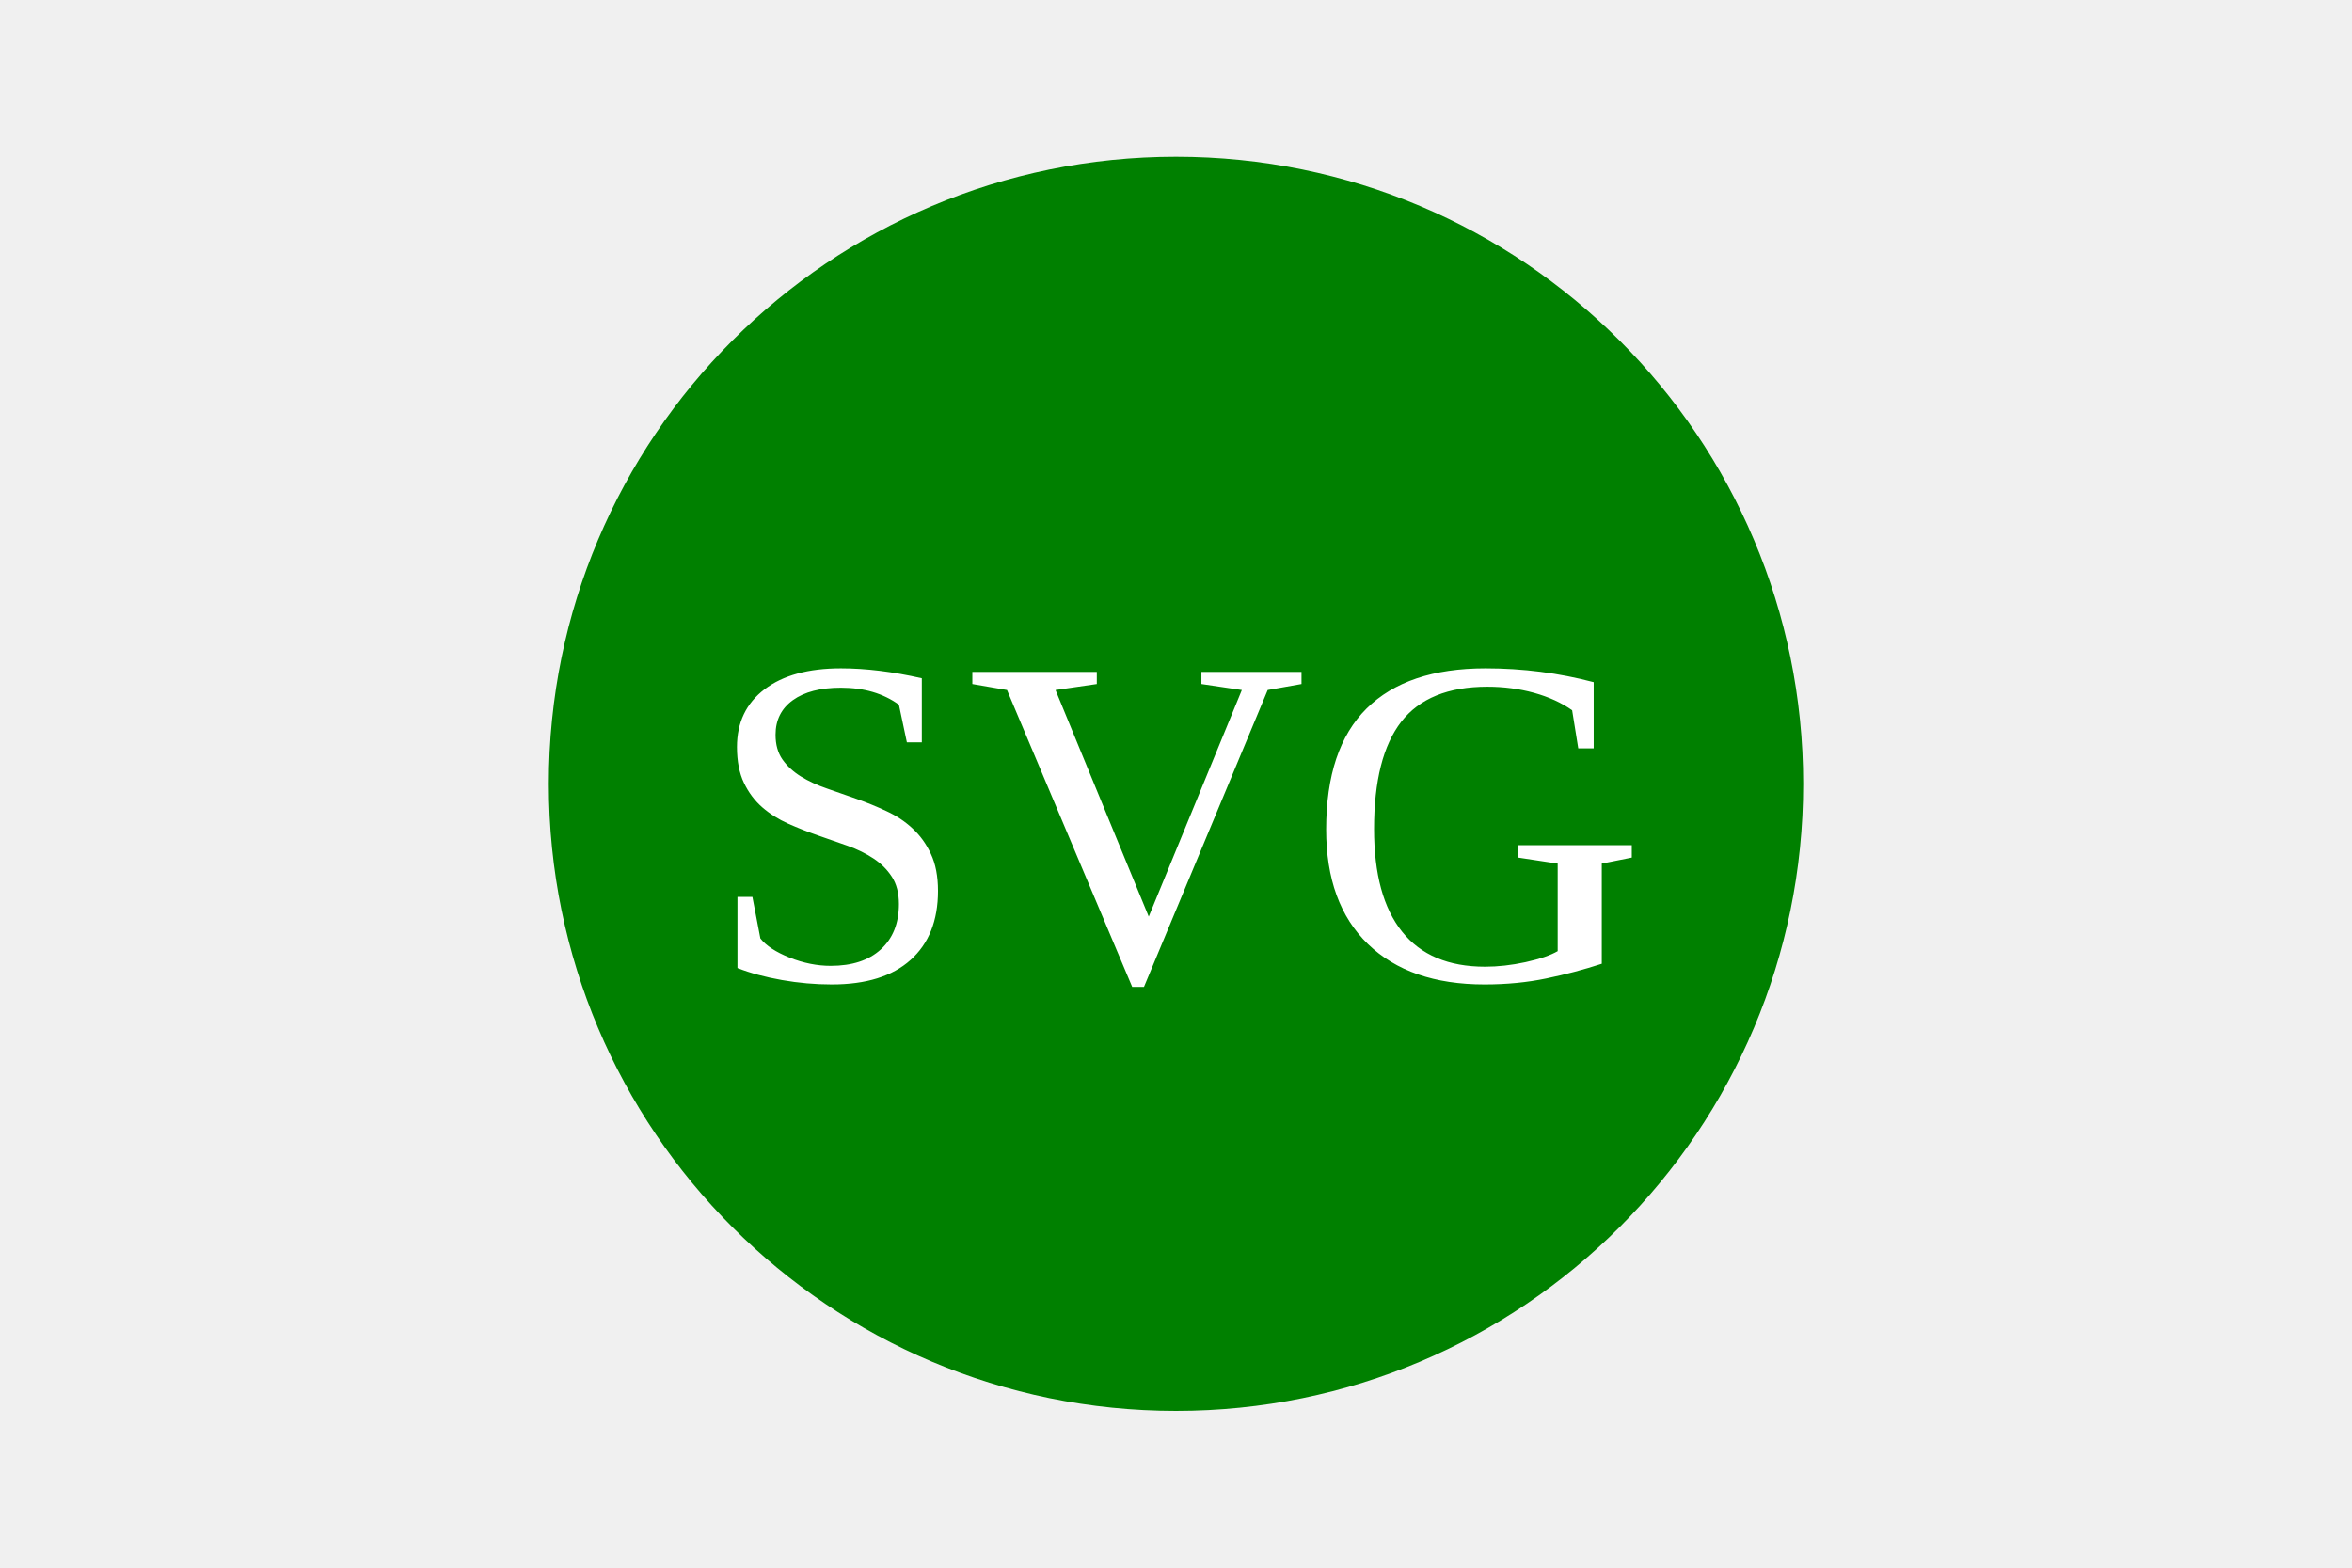
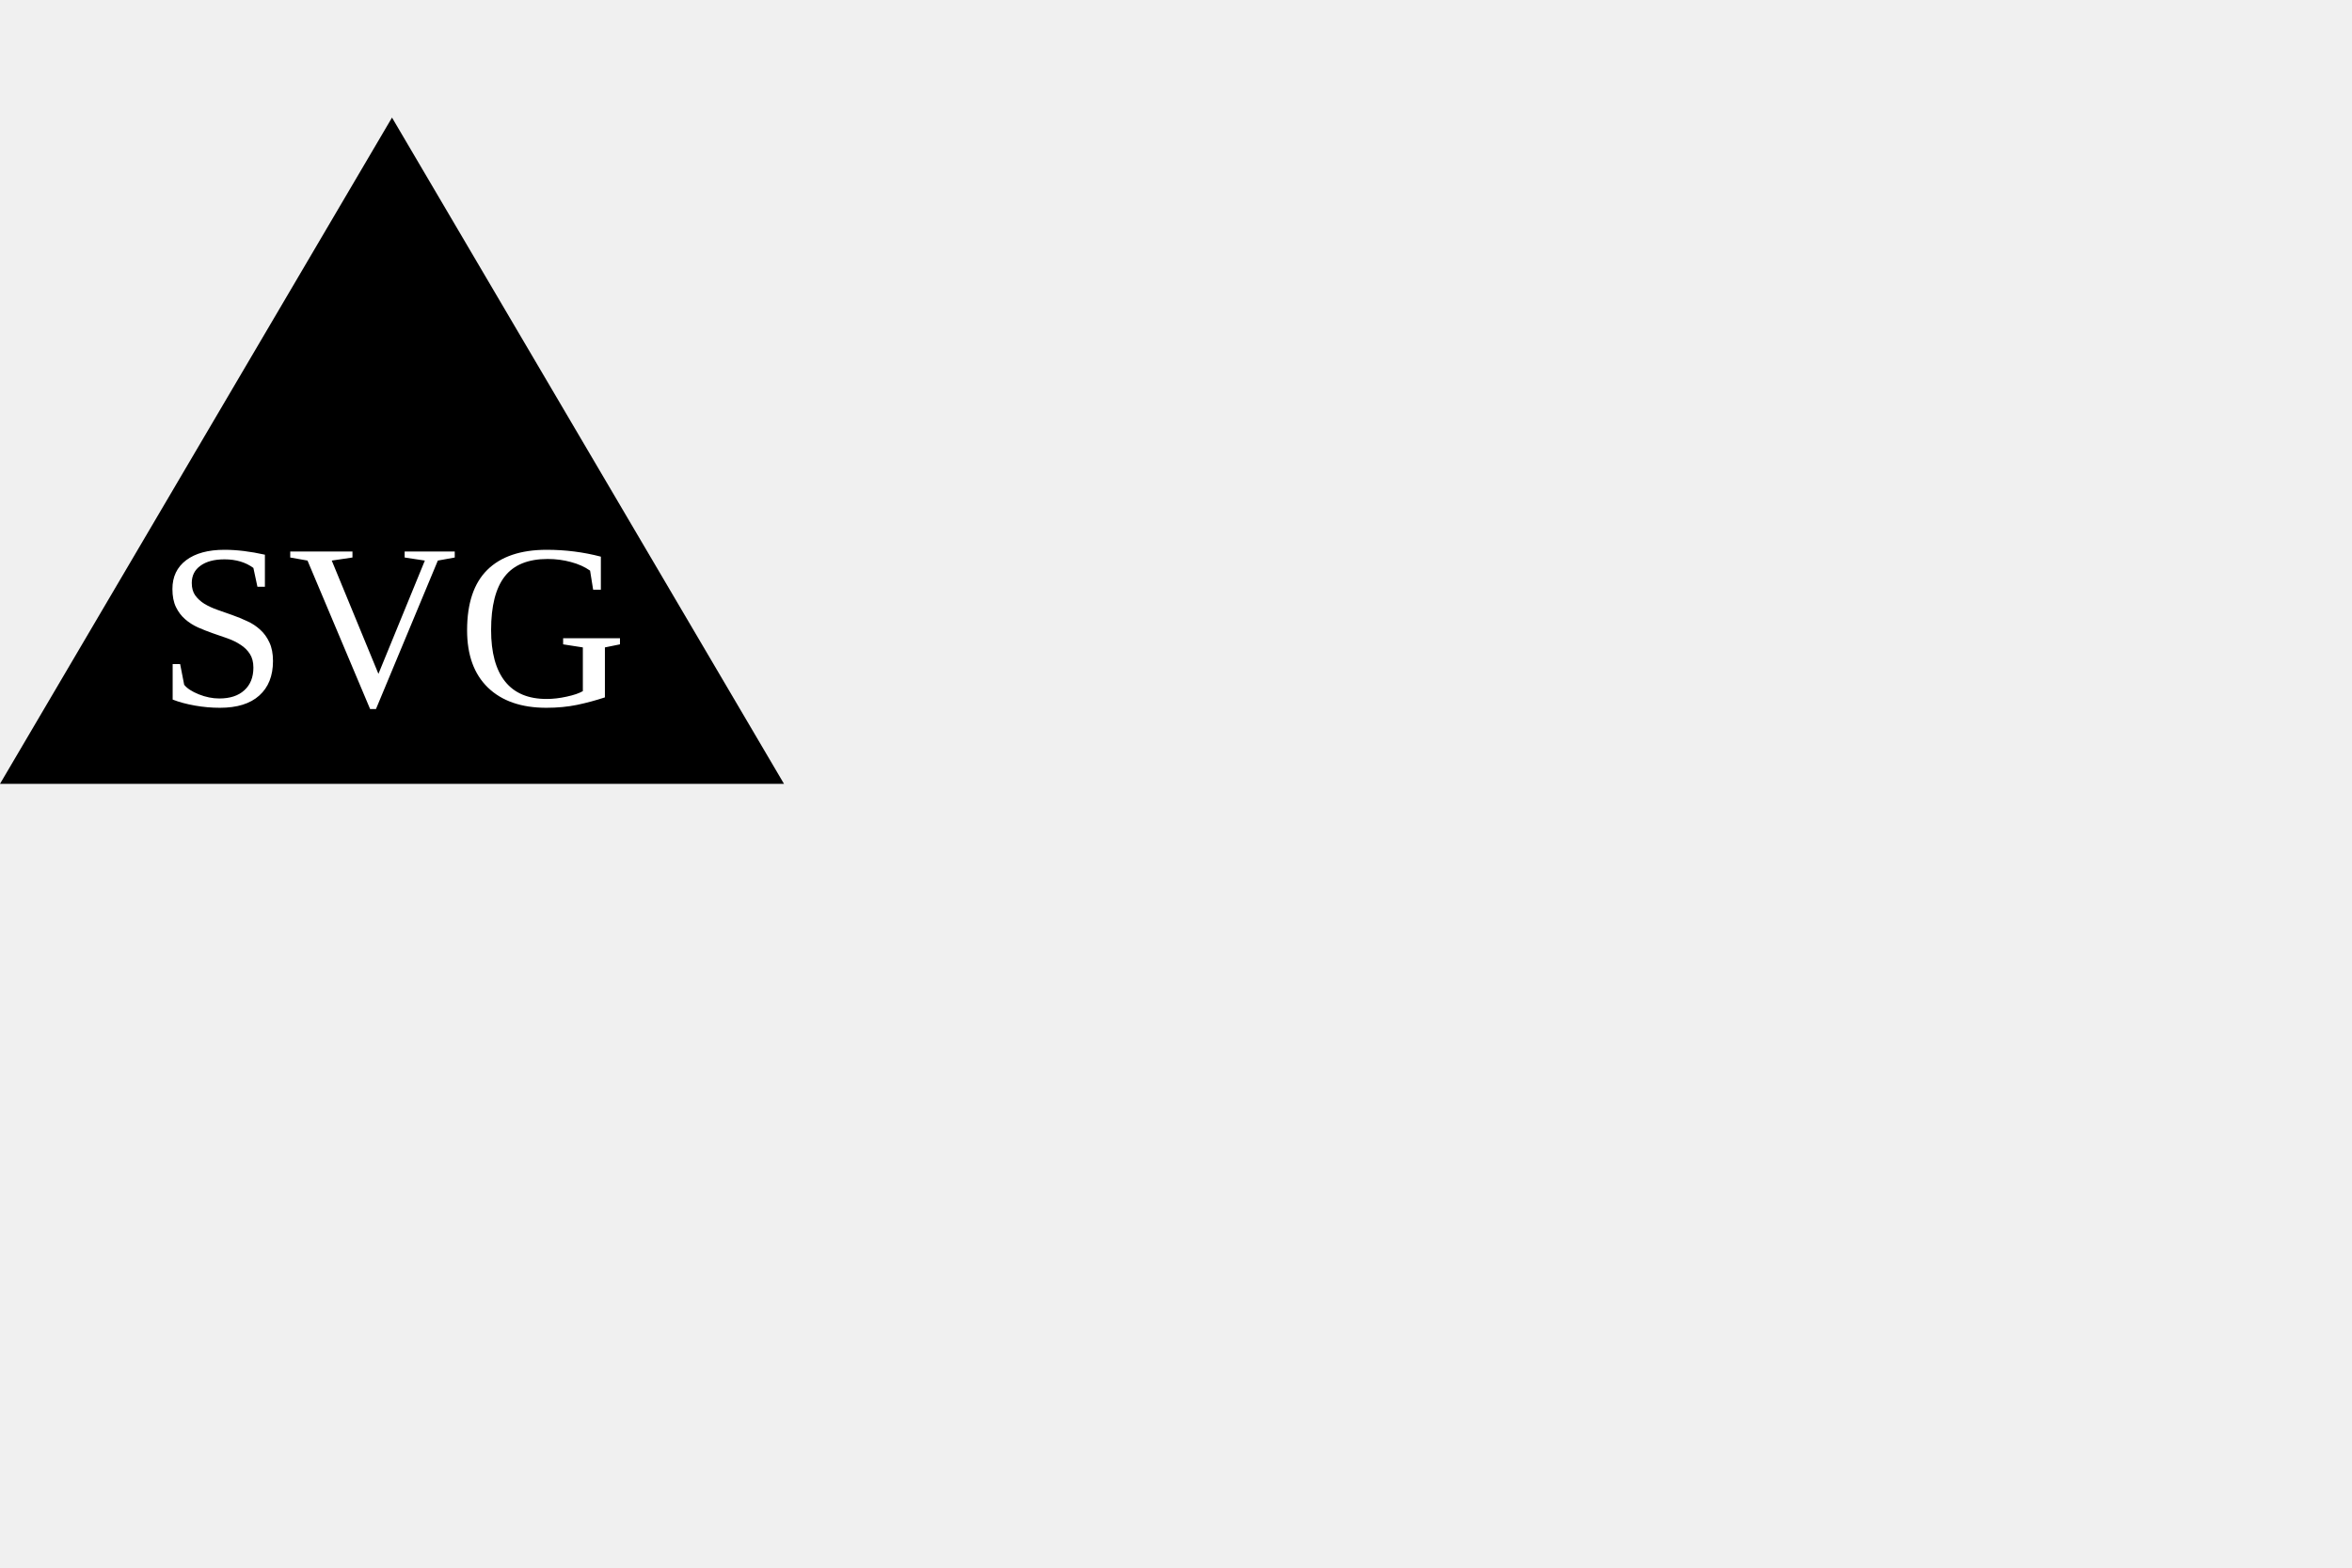
<svg xmlns="http://www.w3.org/2000/svg" version="1.1" width="300" height="200">
-   <circle cx="150" cy="100" r="80" fill="green" />
-   <text x="150" y="125" font-size="60" text-anchor="middle" fill="white">SVG</text>
+   <polygon points="50 15, 100 100, 0 100" fill="${this.color}" />
+   <text x="50" y="90" font-size="30" text-anchor="middle" fill="white">SVG</text>
</svg>
